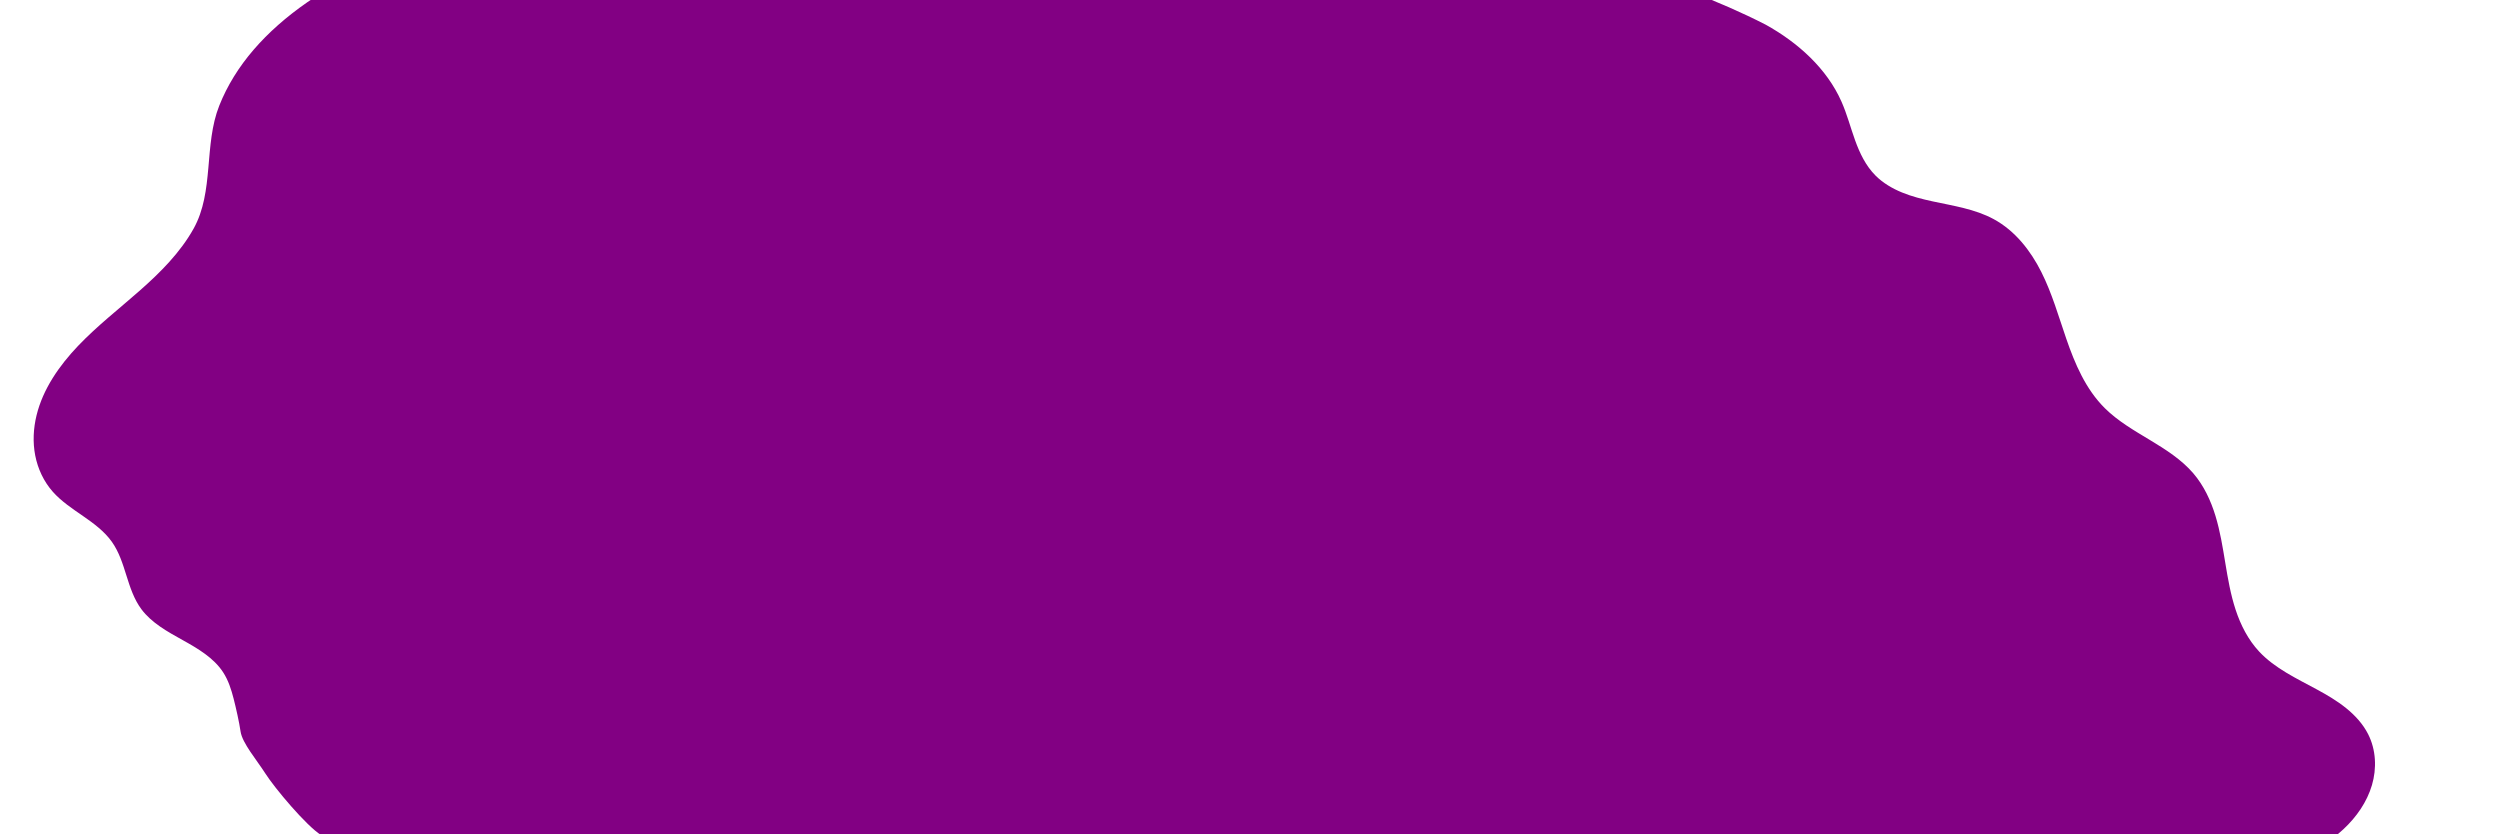
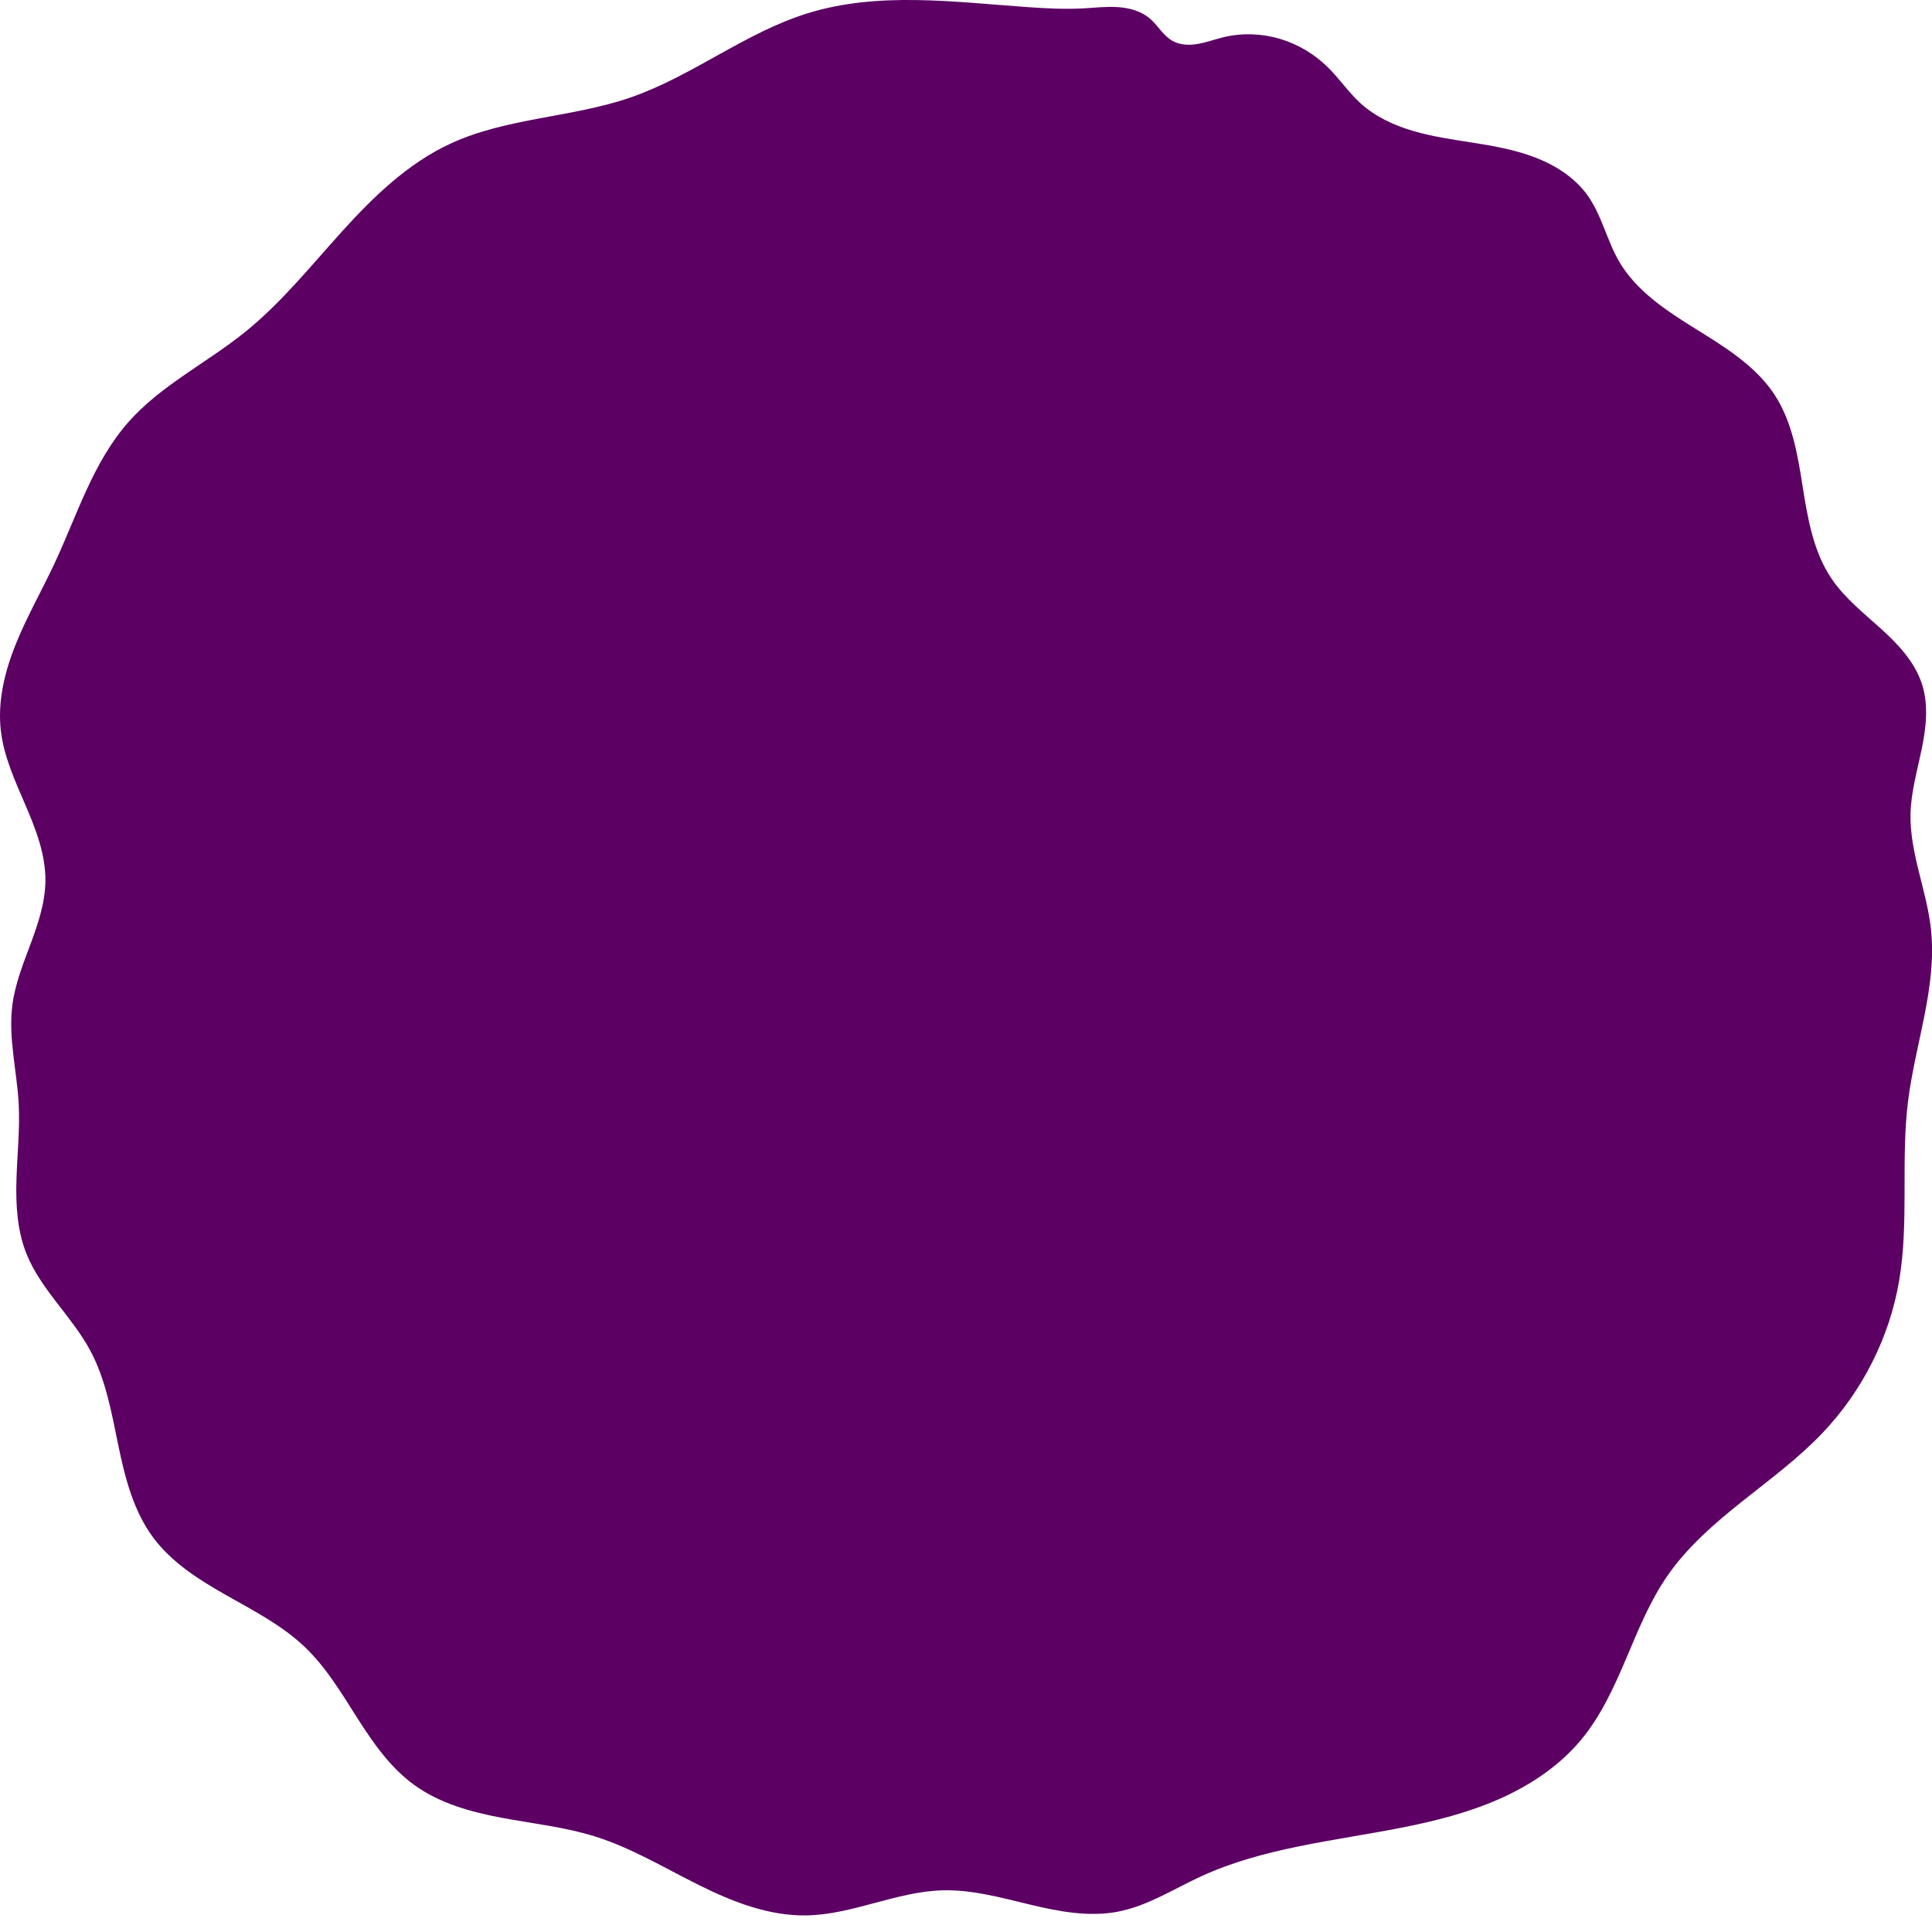
- <svg xmlns="http://www.w3.org/2000/svg" width="300mm" height="100mm" viewBox="0 0 300 100" version="1.1" id="svg1">
-   <defs id="defs1" />
-   <g id="layer1" transform="matrix(0.8771023,0,0,0.8398081,31.00496,-4.090752)">
-     <path style="fill:#820083;fill-opacity:1;stroke-width:0.265" d="m 206.192,8.38 c 4.454,2.571 8.399,6.289 10.404,11.025 0.756,1.786 1.224,3.679 1.857,5.512 0.634,1.833 1.459,3.647 2.801,5.047 1.01,1.054 2.278,1.835 3.62,2.41 1.342,0.574 2.76,0.949 4.184,1.27 2.848,0.641 5.804,1.096 8.345,2.532 2.941,1.661 5.058,4.505 6.524,7.549 1.466,3.043 2.356,6.324 3.414,9.532 1.185,3.593 2.653,7.215 5.279,9.938 1.775,1.84 3.992,3.178 6.156,4.54 2.164,1.362 4.336,2.799 5.956,4.777 1.446,1.765 2.391,3.896 3.03,6.087 0.638,2.191 0.984,4.454 1.34,6.708 0.356,2.254 0.727,4.515 1.413,6.691 0.686,2.176 1.703,4.279 3.224,5.98 2.14,2.393 5.111,3.833 7.904,5.415 1.396,0.791 2.771,1.635 3.998,2.67 1.226,1.035 2.305,2.272 3.005,3.716 1.086,2.24 1.194,4.891 0.517,7.287 -0.677,2.396 -2.102,4.542 -3.885,6.279 -3.567,3.474 -8.394,5.28 -13.092,6.931 -89.375,47.492 -209.265,7.746 -250.371,-1.27 -5.977,-1.311 -10.892,-3.279 -13.227,-4.807 -2.038,-1.334 -6.363,-6.723 -7.634,-8.807 -1.175,-1.927 -3.158,-4.335 -3.39,-5.993 -0.189,-1.357 -0.623,-3.353 -0.946,-4.678 -0.324,-1.325 -0.728,-2.651 -1.452,-3.807 -1.283,-2.047 -3.432,-3.364 -5.52,-4.578 -2.088,-1.213 -4.263,-2.458 -5.66,-4.429 -1.011,-1.426 -1.538,-3.129 -2.041,-4.803 -0.503,-1.674 -1.013,-3.38 -1.996,-4.824 -1.016,-1.492 -2.476,-2.615 -3.938,-3.673 -1.462,-1.058 -2.97,-2.093 -4.136,-3.47 -1.245,-1.47 -2.054,-3.29 -2.406,-5.184 -0.352,-1.894 -0.256,-3.86 0.182,-5.736 0.877,-3.752 3.084,-7.075 5.681,-9.922 2.597,-2.846 5.601,-5.286 8.436,-7.896 2.835,-2.609 5.543,-5.443 7.361,-8.84 2.848,-5.323 1.386,-11.99 3.523,-17.599 C 12.116,-25.894 155.853,-18.525 206.192,8.38 Z" id="path11" />
+ <svg xmlns="http://www.w3.org/2000/svg" width="100mm" height="100mm" viewBox="0 0 100 100" version="1.1" id="svg1">
+   <defs id="defs1">
+     </defs>
+   <g id="layer1">
+     <path style="fill:#5c0064;fill-opacity:1;stroke-width:0.265" d="m 53.022,0.324 c 0.95,0.068 1.904,0.118 2.856,0.065 0.584,-0.033 1.169,-0.105 1.752,-0.065 0.584,0.04 1.179,0.203 1.623,0.584 0.21,0.18 0.379,0.402 0.557,0.614 0.178,0.212 0.37,0.418 0.612,0.554 0.194,0.109 0.415,0.168 0.637,0.188 0.222,0.02 0.447,0.001 0.666,-0.038 0.439,-0.079 0.859,-0.239 1.293,-0.345 0.938,-0.229 1.937,-0.195 2.863,0.081 0.925,0.276 1.776,0.793 2.459,1.476 0.596,0.596 1.065,1.313 1.687,1.882 0.749,0.684 1.692,1.126 2.665,1.415 0.972,0.29 1.98,0.436 2.982,0.596 1.101,0.176 2.208,0.371 3.246,0.777 1.038,0.406 2.014,1.04 2.66,1.949 0.735,1.036 0.988,2.339 1.622,3.44 0.881,1.529 2.417,2.547 3.91,3.488 1.493,0.941 3.048,1.91 4.008,3.391 0.912,1.407 1.185,3.12 1.443,4.776 0.258,1.656 0.545,3.37 1.477,4.764 0.668,0.999 1.622,1.762 2.507,2.575 0.885,0.813 1.738,1.731 2.101,2.876 0.341,1.077 0.212,2.244 -0.012,3.351 -0.224,1.107 -0.542,2.205 -0.572,3.334 -0.054,2.024 0.818,3.958 1.038,5.971 0.328,3.004 -0.804,5.956 -1.168,8.956 -0.374,3.078 0.061,6.223 -0.454,9.28 -0.493,2.922 -1.869,5.688 -3.894,7.853 -1.237,1.323 -2.697,2.414 -4.106,3.553 -1.409,1.139 -2.79,2.349 -3.812,3.845 -0.903,1.322 -1.497,2.826 -2.116,4.303 -0.619,1.477 -1.282,2.96 -2.297,4.199 -1.102,1.344 -2.58,2.345 -4.166,3.057 -1.585,0.711 -3.281,1.145 -4.985,1.486 -3.462,0.693 -7.056,1.033 -10.254,2.531 -1.391,0.652 -2.711,1.523 -4.218,1.817 -1.486,0.29 -3.019,-0.009 -4.49,-0.367 -1.471,-0.358 -2.953,-0.78 -4.466,-0.737 -2.36,0.067 -4.583,1.26 -6.944,1.298 -1.938,0.031 -3.801,-0.72 -5.529,-1.598 C 34.473,96.623 32.803,95.599 30.956,95.011 29.421,94.522 27.806,94.349 26.223,94.049 24.64,93.75 23.041,93.303 21.741,92.35 20.517,91.453 19.64,90.169 18.832,88.883 18.025,87.598 17.249,86.268 16.16,85.211 15.008,84.095 13.565,83.338 12.174,82.54 10.783,81.741 9.391,80.855 8.437,79.565 7.413,78.181 6.983,76.455 6.639,74.768 6.295,73.081 6.002,71.35 5.192,69.831 4.255,68.073 2.671,66.688 1.947,64.833 1.475,63.624 1.404,62.297 1.443,61 1.481,59.703 1.624,58.406 1.558,57.11 1.47,55.396 1.017,53.686 1.233,51.983 1.373,50.881 1.789,49.835 2.171,48.791 2.552,47.747 2.908,46.67 2.92,45.559 2.935,44.203 2.439,42.898 1.911,41.649 1.383,40.4 0.807,39.144 0.649,37.798 0.469,36.265 0.844,34.713 1.415,33.279 1.986,31.845 2.751,30.497 3.396,29.094 c 1.149,-2.497 1.957,-5.225 3.763,-7.297 1.651,-1.893 3.973,-3.047 5.92,-4.635 1.865,-1.521 3.368,-3.428 4.969,-5.224 1.601,-1.796 3.361,-3.528 5.539,-4.55 2.868,-1.346 6.188,-1.339 9.178,-2.386 3.163,-1.108 5.843,-3.355 9.04,-4.36 3.592,-1.129 7.461,-0.588 11.216,-0.318 z" id="path2" transform="matrix(1.01466,0,0,1,-0.6122892,0.04425907)" />
  </g>
</svg>
